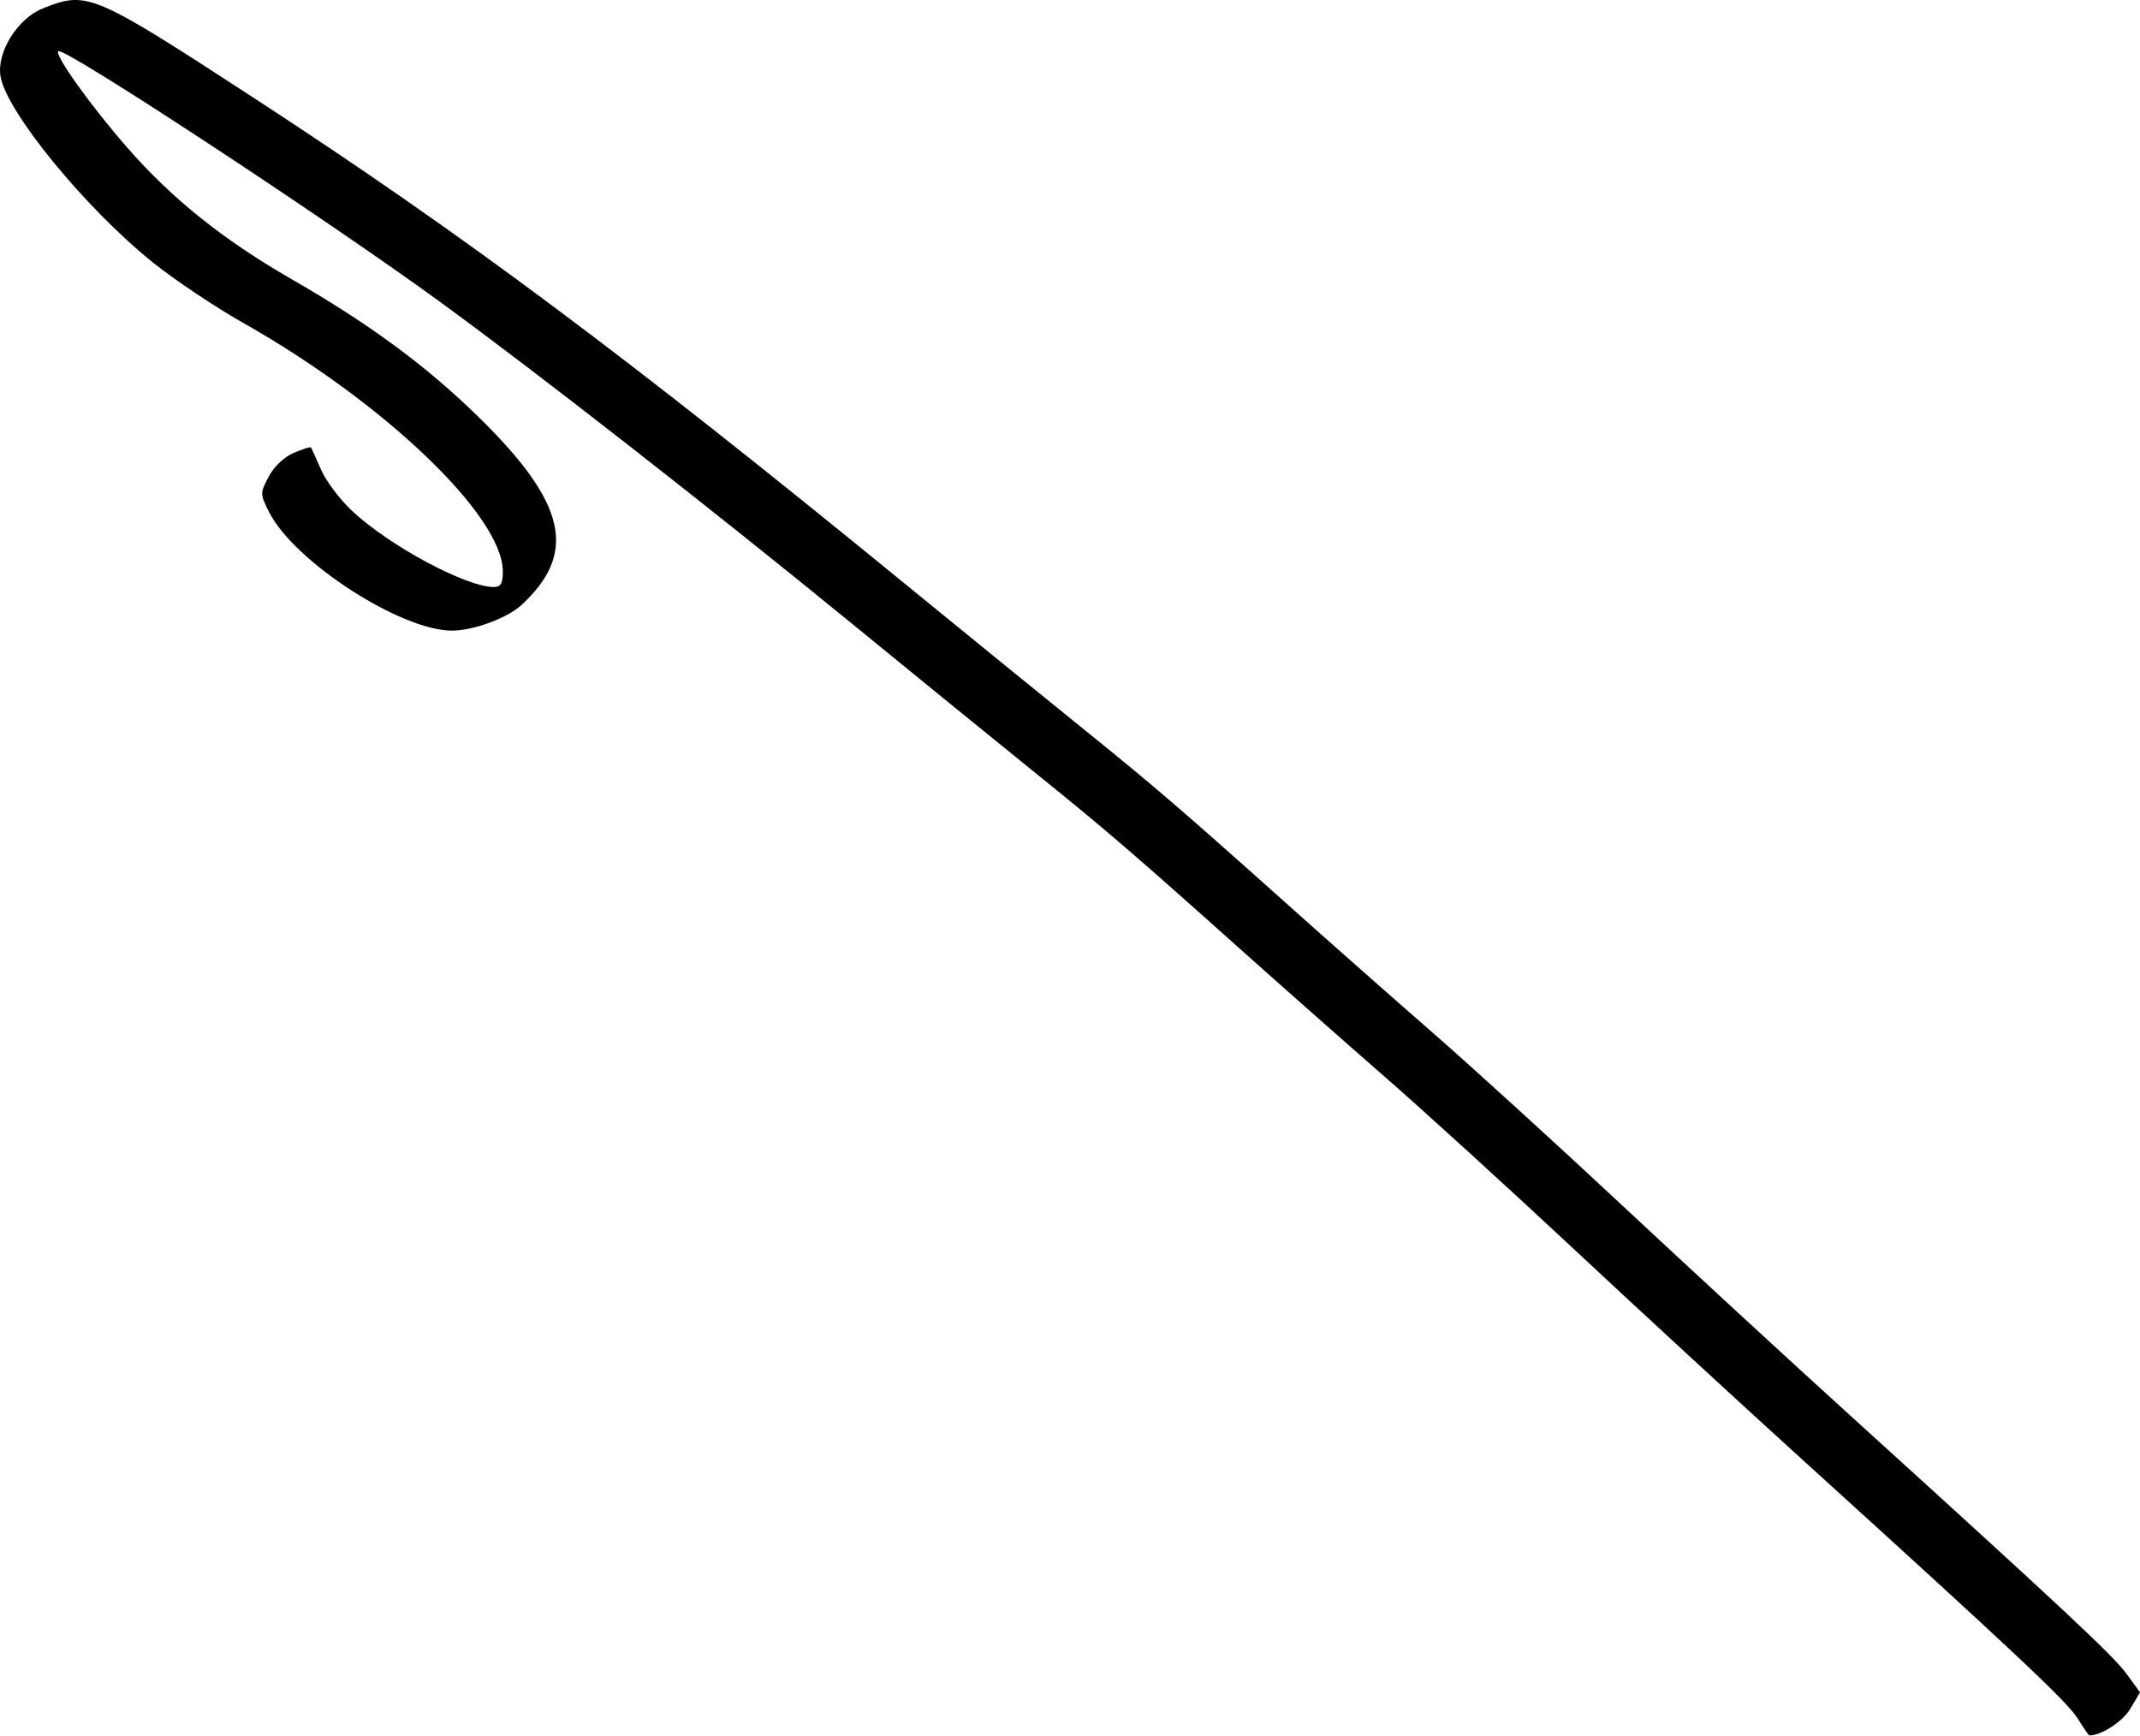
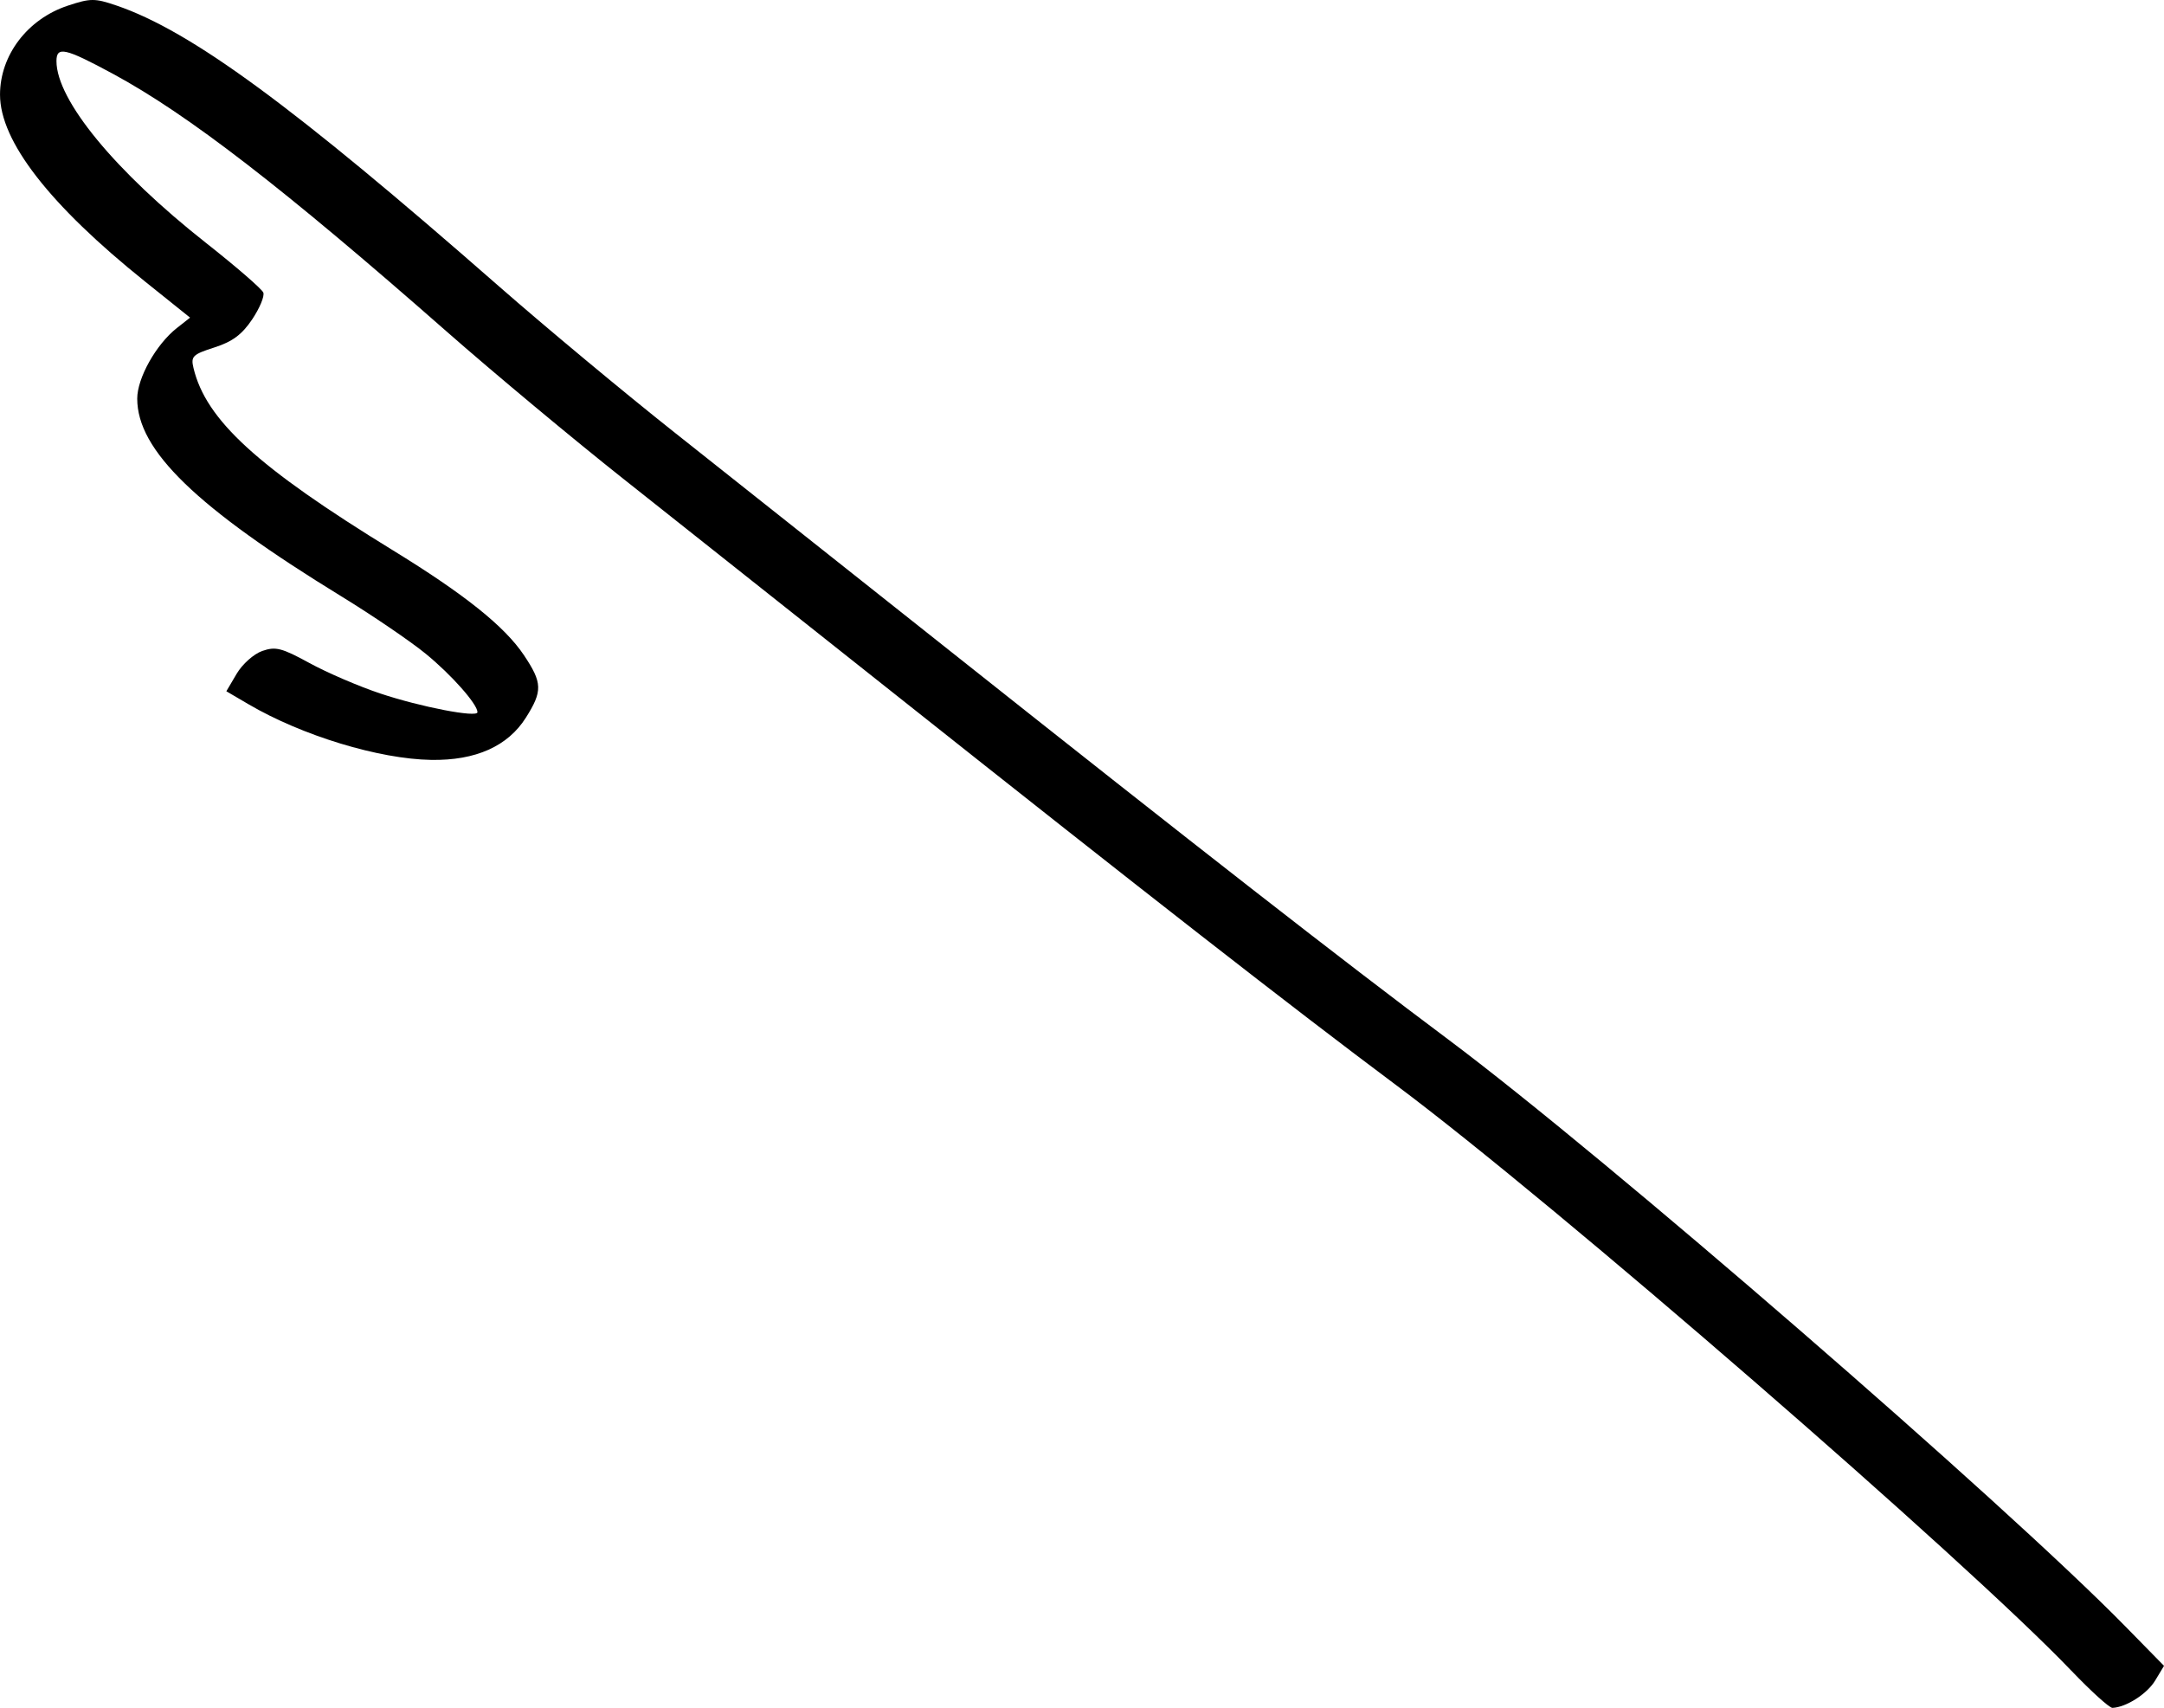
- <svg xmlns="http://www.w3.org/2000/svg" width="116.851mm" height="94.758mm" viewBox="0 0 116.851 94.758" version="1.1" id="svg1" xml:space="preserve">
+ <svg xmlns="http://www.w3.org/2000/svg" width="111.522mm" height="88.007mm" viewBox="0 0 111.522 88.007" version="1.1" id="svg1" xml:space="preserve">
  <defs id="defs1" />
-   <g id="layer1" transform="translate(-61.4429,-86.48206)">
-     <path style="fill:#000000" d="m 174.892,180.317 c -0.563,-0.911 -3.441,-3.617 -15.083,-14.18 -3.274,-2.971 -8.87,-8.127 -12.435,-11.458 -3.565,-3.331 -8.204,-7.558 -10.308,-9.393 -2.104,-1.835 -5.557,-4.885 -7.673,-6.777 -6.112,-5.466 -7.593,-6.74 -11.388,-9.801 -1.965,-1.585 -6.488,-5.266 -10.053,-8.181 -7.646,-6.253 -17.205,-13.72 -22.526,-17.594 -6.315,-4.599 -20.529,-13.93 -20.802,-13.656 -0.211,0.211 1.783,2.995 3.778,5.277 2.435,2.785 5.24,5.03 8.955,7.167 4.279,2.461 7.374,4.745 10.24,7.553 4.779,4.683 5.395,7.402 2.32,10.244 -0.773,0.714 -2.629,1.398 -3.794,1.398 -2.789,0 -8.598,-3.755 -9.97,-6.444 -0.515,-1.01 -0.516,-1.055 -0.041,-1.96 0.289,-0.551 0.846,-1.079 1.375,-1.304 0.489,-0.208 0.912,-0.341 0.94,-0.296 0.028,0.045 0.272,0.589 0.542,1.209 0.27,0.62 1.037,1.639 1.706,2.264 2.038,1.906 6.217,4.149 7.731,4.149 0.384,0 0.495,-0.195 0.493,-0.86 -0.009,-3.026 -6.466,-9.203 -14.175,-13.56 -1.545,-0.873 -3.779,-2.37 -4.965,-3.326 -3.685,-2.971 -7.977,-8.223 -8.289,-10.142 -0.214,-1.317 0.933,-3.154 2.312,-3.706 2.422,-0.969 2.718,-0.844 11.49,4.869 11.438,7.447 20.322,14.074 35.457,26.446 3.493,2.855 7.957,6.487 9.922,8.072 3.795,3.061 5.276,4.335 11.388,9.801 2.116,1.892 5.569,4.942 7.673,6.777 2.104,1.835 6.743,6.062 10.308,9.393 3.565,3.331 9.161,8.488 12.435,11.459 11.682,10.602 14.387,13.131 15.108,14.125 l 0.731,1.007 -0.525,0.89 c -0.412,0.698 -1.58,1.461 -2.235,1.461 -0.039,0 -0.328,-0.415 -0.642,-0.923 z" id="path1" />
+   <g id="layer1" transform="translate(-73.025,-100.4963)">
+     <path style="fill:#000000" d="m 179.773,186.589 c -5.475,-5.729 -26.6,-24.05 -34.782,-30.164 -5.421,-4.051 -12.933,-9.909 -25.789,-20.112 -5.098,-4.045 -11.405,-9.046 -14.015,-11.113 -2.611,-2.067 -6.729,-5.499 -9.151,-7.627 -8.39,-7.372 -13.337,-11.192 -17.191,-13.273 -2.469,-1.333 -2.91,-1.432 -2.91,-0.655 0,2.008 3.02,5.678 7.713,9.374 1.55,1.221 2.876,2.37 2.947,2.554 0.071,0.184 -0.188,0.806 -0.575,1.382 -0.525,0.781 -1.018,1.148 -1.943,1.444 -1.122,0.359 -1.224,0.459 -1.081,1.058 0.64,2.684 3.294,5.111 10.269,9.392 3.699,2.27 5.767,3.924 6.758,5.404 0.957,1.43 0.971,1.85 0.104,3.224 -0.931,1.474 -2.588,2.214 -4.877,2.177 -2.691,-0.043 -6.662,-1.252 -9.418,-2.868 l -1.142,-0.669 0.531,-0.901 c 0.294,-0.499 0.884,-1.023 1.321,-1.176 0.687,-0.239 1.004,-0.158 2.434,0.624 0.904,0.495 2.541,1.199 3.637,1.565 2.092,0.698 5.018,1.262 5.018,0.967 0,-0.414 -1.336,-1.924 -2.662,-3.008 -0.791,-0.647 -2.748,-1.979 -4.349,-2.96 -7.486,-4.588 -10.523,-7.529 -10.523,-10.191 0,-1.06 0.976,-2.799 2.042,-3.637 l 0.682,-0.536 -2.318,-1.858 c -4.927,-3.949 -7.477,-7.234 -7.477,-9.63 0,-2.036 1.416,-3.898 3.488,-4.586 1.172,-0.389 1.393,-0.39 2.502,-0.013 3.848,1.311 9.09,5.157 19.691,14.446 2.41,2.111 6.517,5.53 9.128,7.596 2.611,2.067 8.918,7.067 14.015,11.113 12.856,10.203 20.368,16.06 25.789,20.112 8.095,6.05 28.63,23.847 34.925,30.269 l 1.984,2.024 -0.457,0.758 c -0.414,0.687 -1.493,1.377 -2.2,1.408 -0.152,0.007 -1.104,-0.855 -2.117,-1.915 z" id="path1" />
  </g>
</svg>
